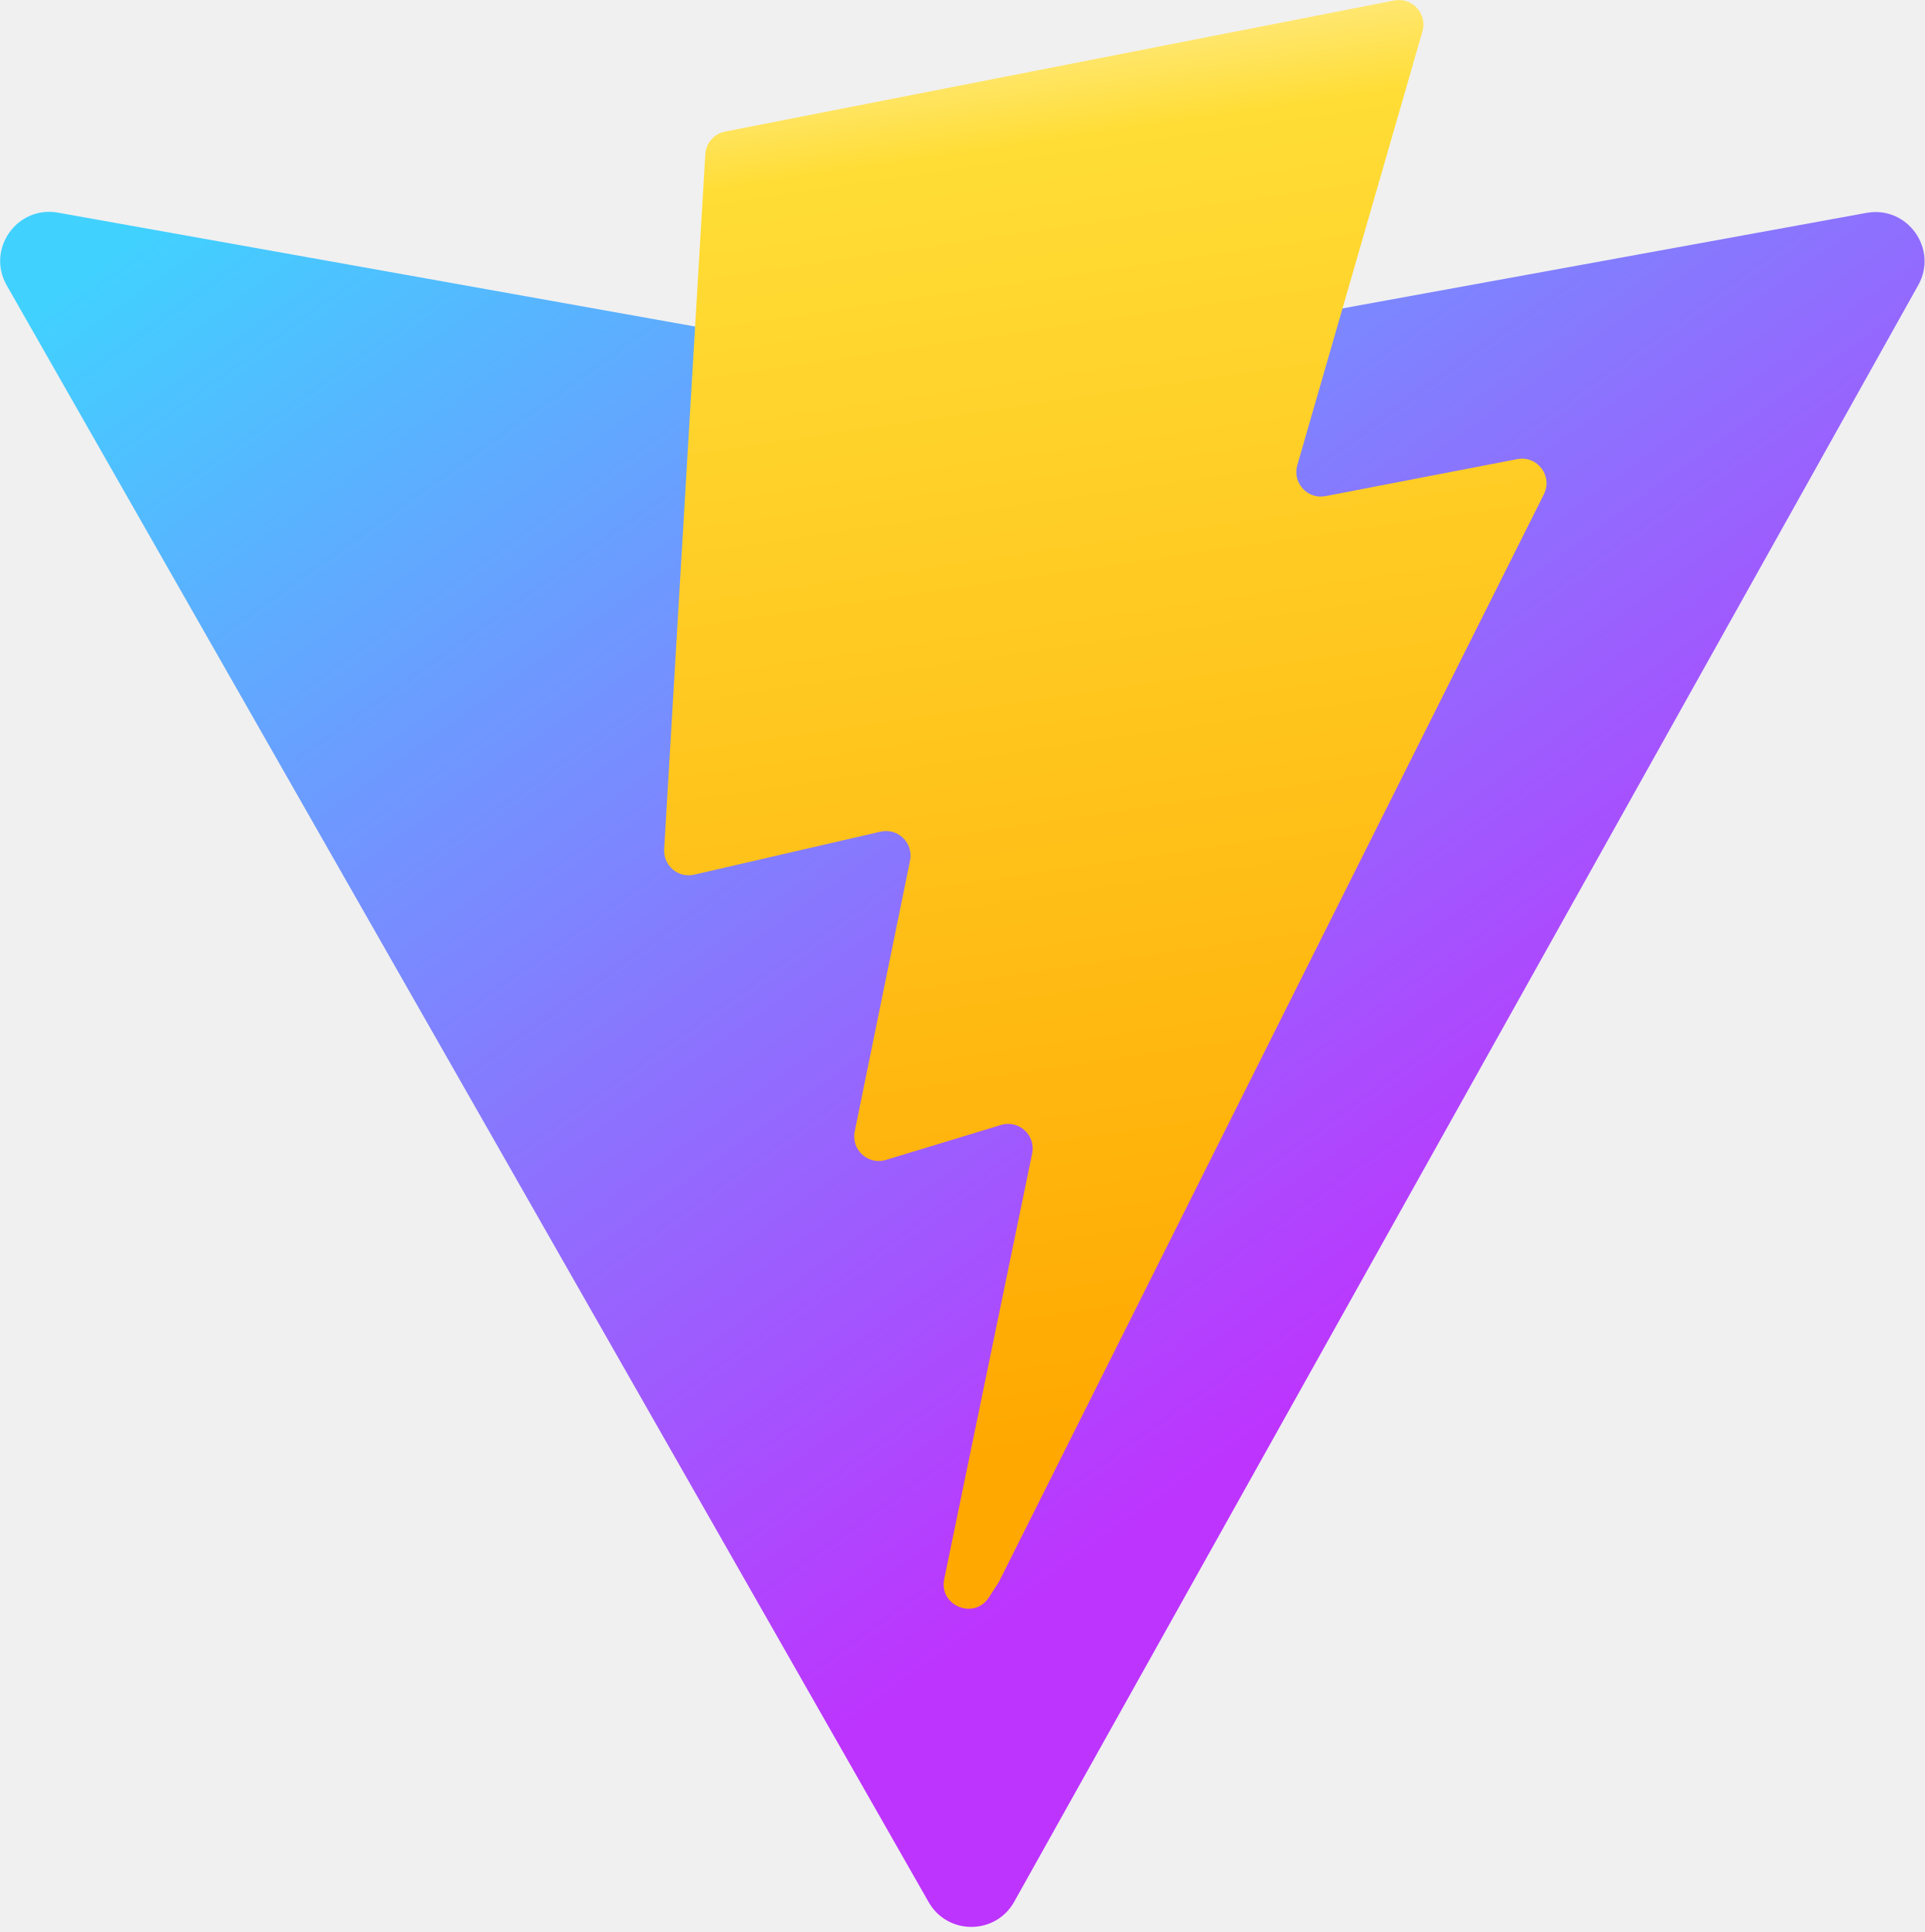
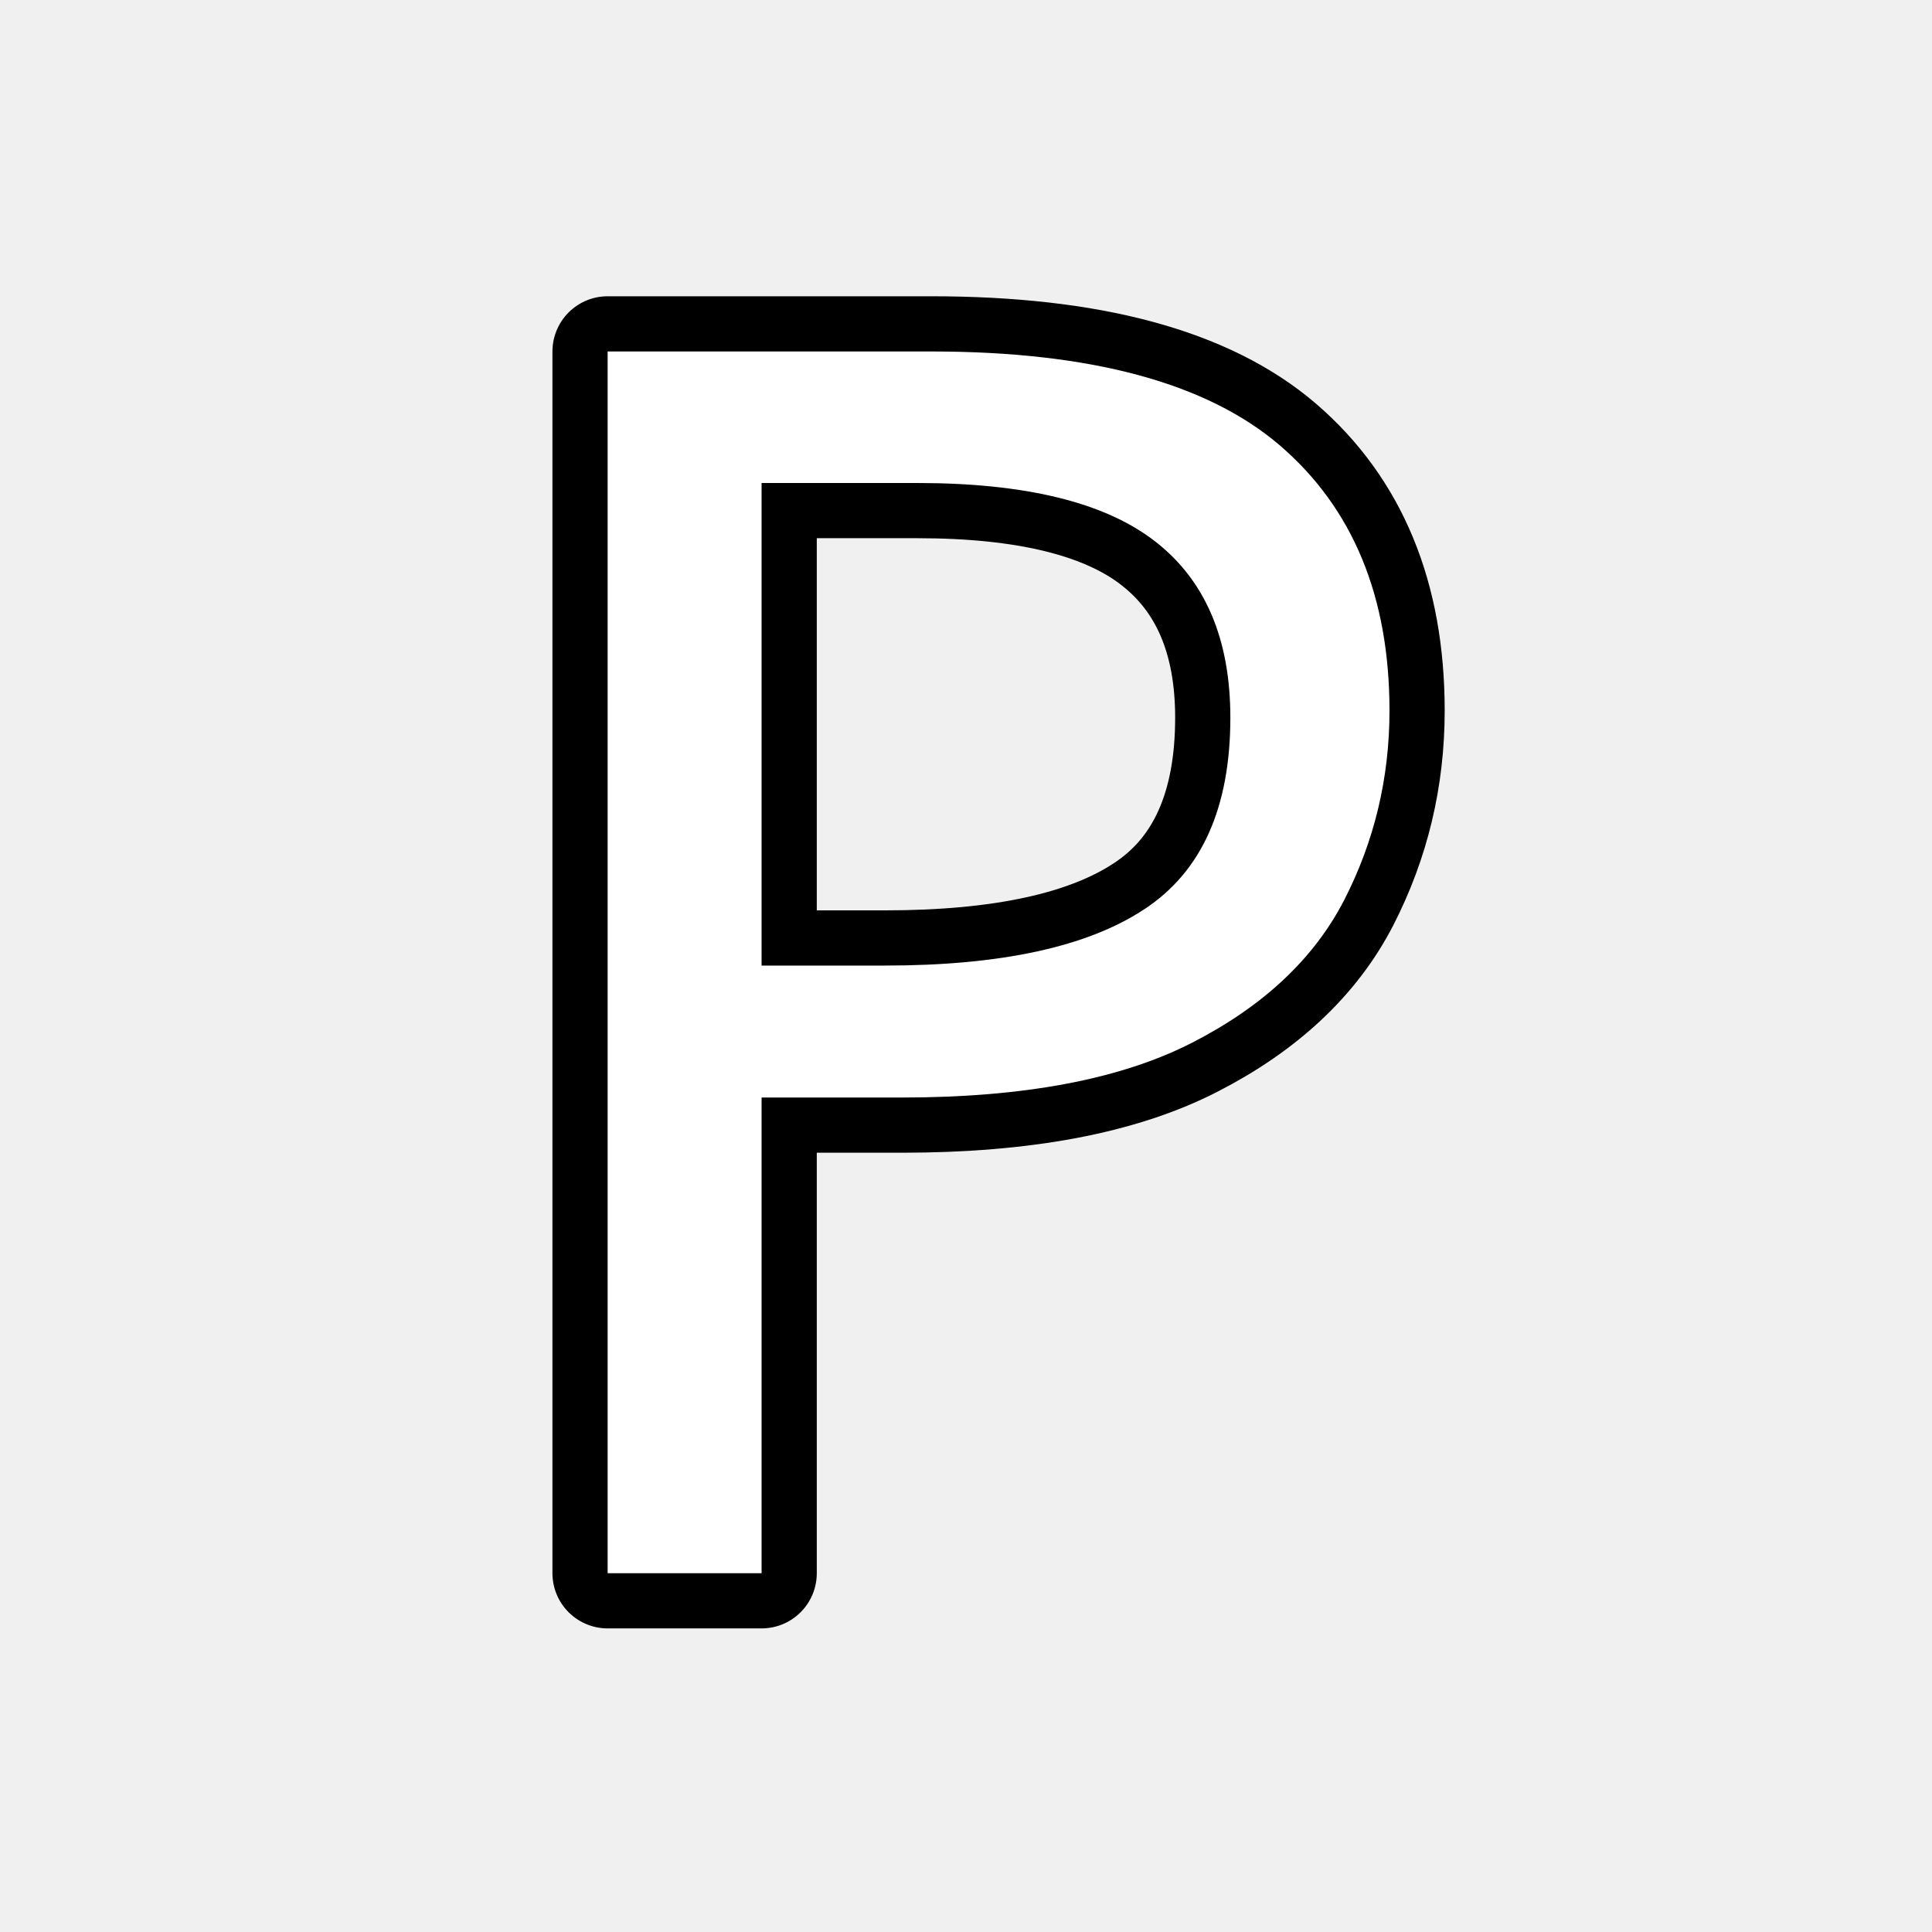
- <svg xmlns="http://www.w3.org/2000/svg" aria-hidden="true" role="img" class="iconify iconify--logos" width="31.88" height="32" preserveAspectRatio="xMidYMid meet" viewBox="0 0 256 257">
-   <defs>
-     <linearGradient id="IconifyId1813088fe1fbc01fb466" x1="-.828%" x2="57.636%" y1="7.652%" y2="78.411%">
-       <stop offset="0%" stop-color="#41D1FF" />
-       <stop offset="100%" stop-color="#BD34FE" />
-     </linearGradient>
-     <linearGradient id="IconifyId1813088fe1fbc01fb467" x1="43.376%" x2="50.316%" y1="2.242%" y2="89.03%">
-       <stop offset="0%" stop-color="#FFEA83" />
-       <stop offset="8.333%" stop-color="#FFDD35" />
-       <stop offset="100%" stop-color="#FFA800" />
-     </linearGradient>
-   </defs>
-   <path fill="url(#IconifyId1813088fe1fbc01fb466)" d="M255.153 37.938L134.897 252.976c-2.483 4.44-8.862 4.466-11.382.048L.875 37.958c-2.746-4.814 1.371-10.646 6.827-9.67l120.385 21.517a6.537 6.537 0 0 0 2.322-.004l117.867-21.483c5.438-.991 9.574 4.796 6.877 9.62Z" />
-   <path fill="url(#IconifyId1813088fe1fbc01fb467)" d="M185.432.063L96.44 17.501a3.268 3.268 0 0 0-2.634 3.014l-5.474 92.456a3.268 3.268 0 0 0 3.997 3.378l24.777-5.718c2.318-.535 4.413 1.507 3.936 3.838l-7.361 36.047c-.495 2.426 1.782 4.5 4.151 3.78l15.304-4.649c2.372-.72 4.652 1.36 4.15 3.788l-11.698 56.621c-.732 3.542 3.979 5.473 5.943 2.437l1.313-2.028l72.516-144.72c1.215-2.423-.88-5.186-3.54-4.672l-25.505 4.922c-2.396.462-4.435-1.77-3.759-4.114l16.646-57.705c.677-2.35-1.37-4.583-3.769-4.113Z" />
+ <svg xmlns="http://www.w3.org/2000/svg" version="1.2" viewBox="0 0 70 70" width="70" height="70">
+   <style>
+ 		tspan { white-space:pre } 
+ 		.t0 { font-size: 62px;fill: #ffffff;font-weight: 400;font-family: "Andada-Regular", "Andada" } 
+ 	</style>
+   <text id="P" style="transform: matrix(1,0,0,1,16,57);paint-order:stroke fill markers;stroke: #000000;stroke-width: 4;stroke-linejoin: round;">
+     <tspan x="0" y="0" class="t0">P
+ </tspan>
+   </text>
</svg>
